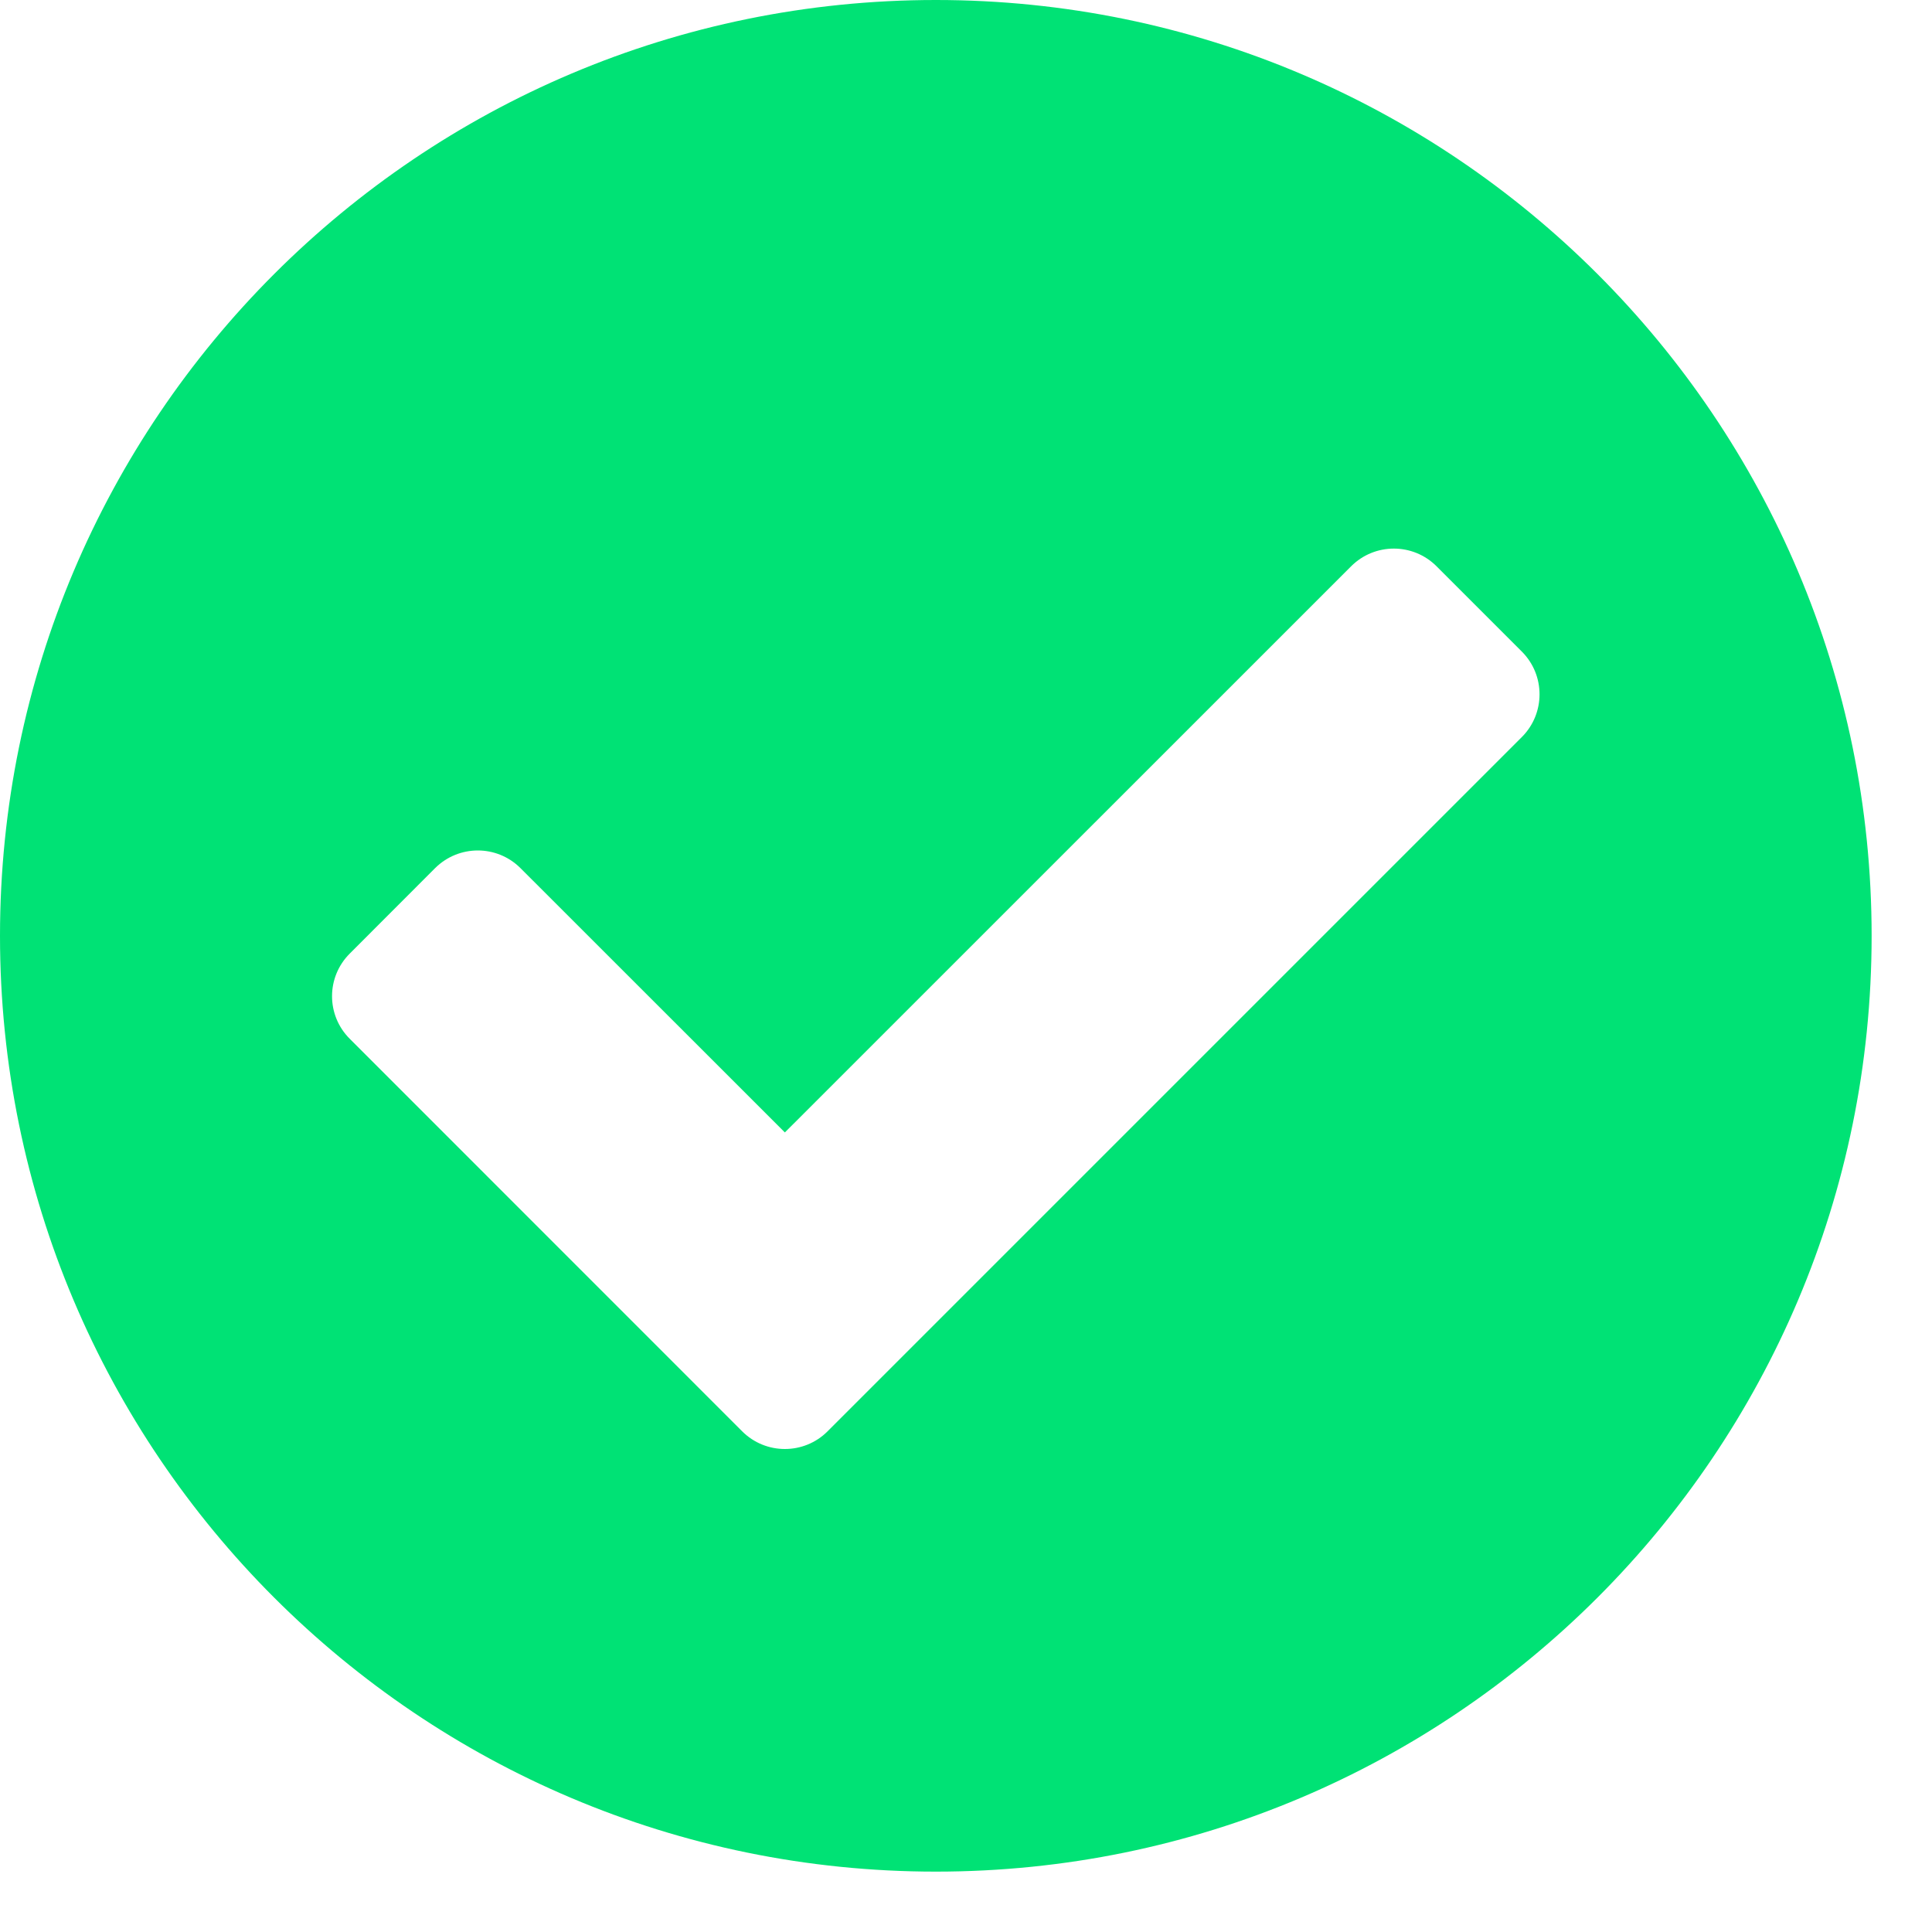
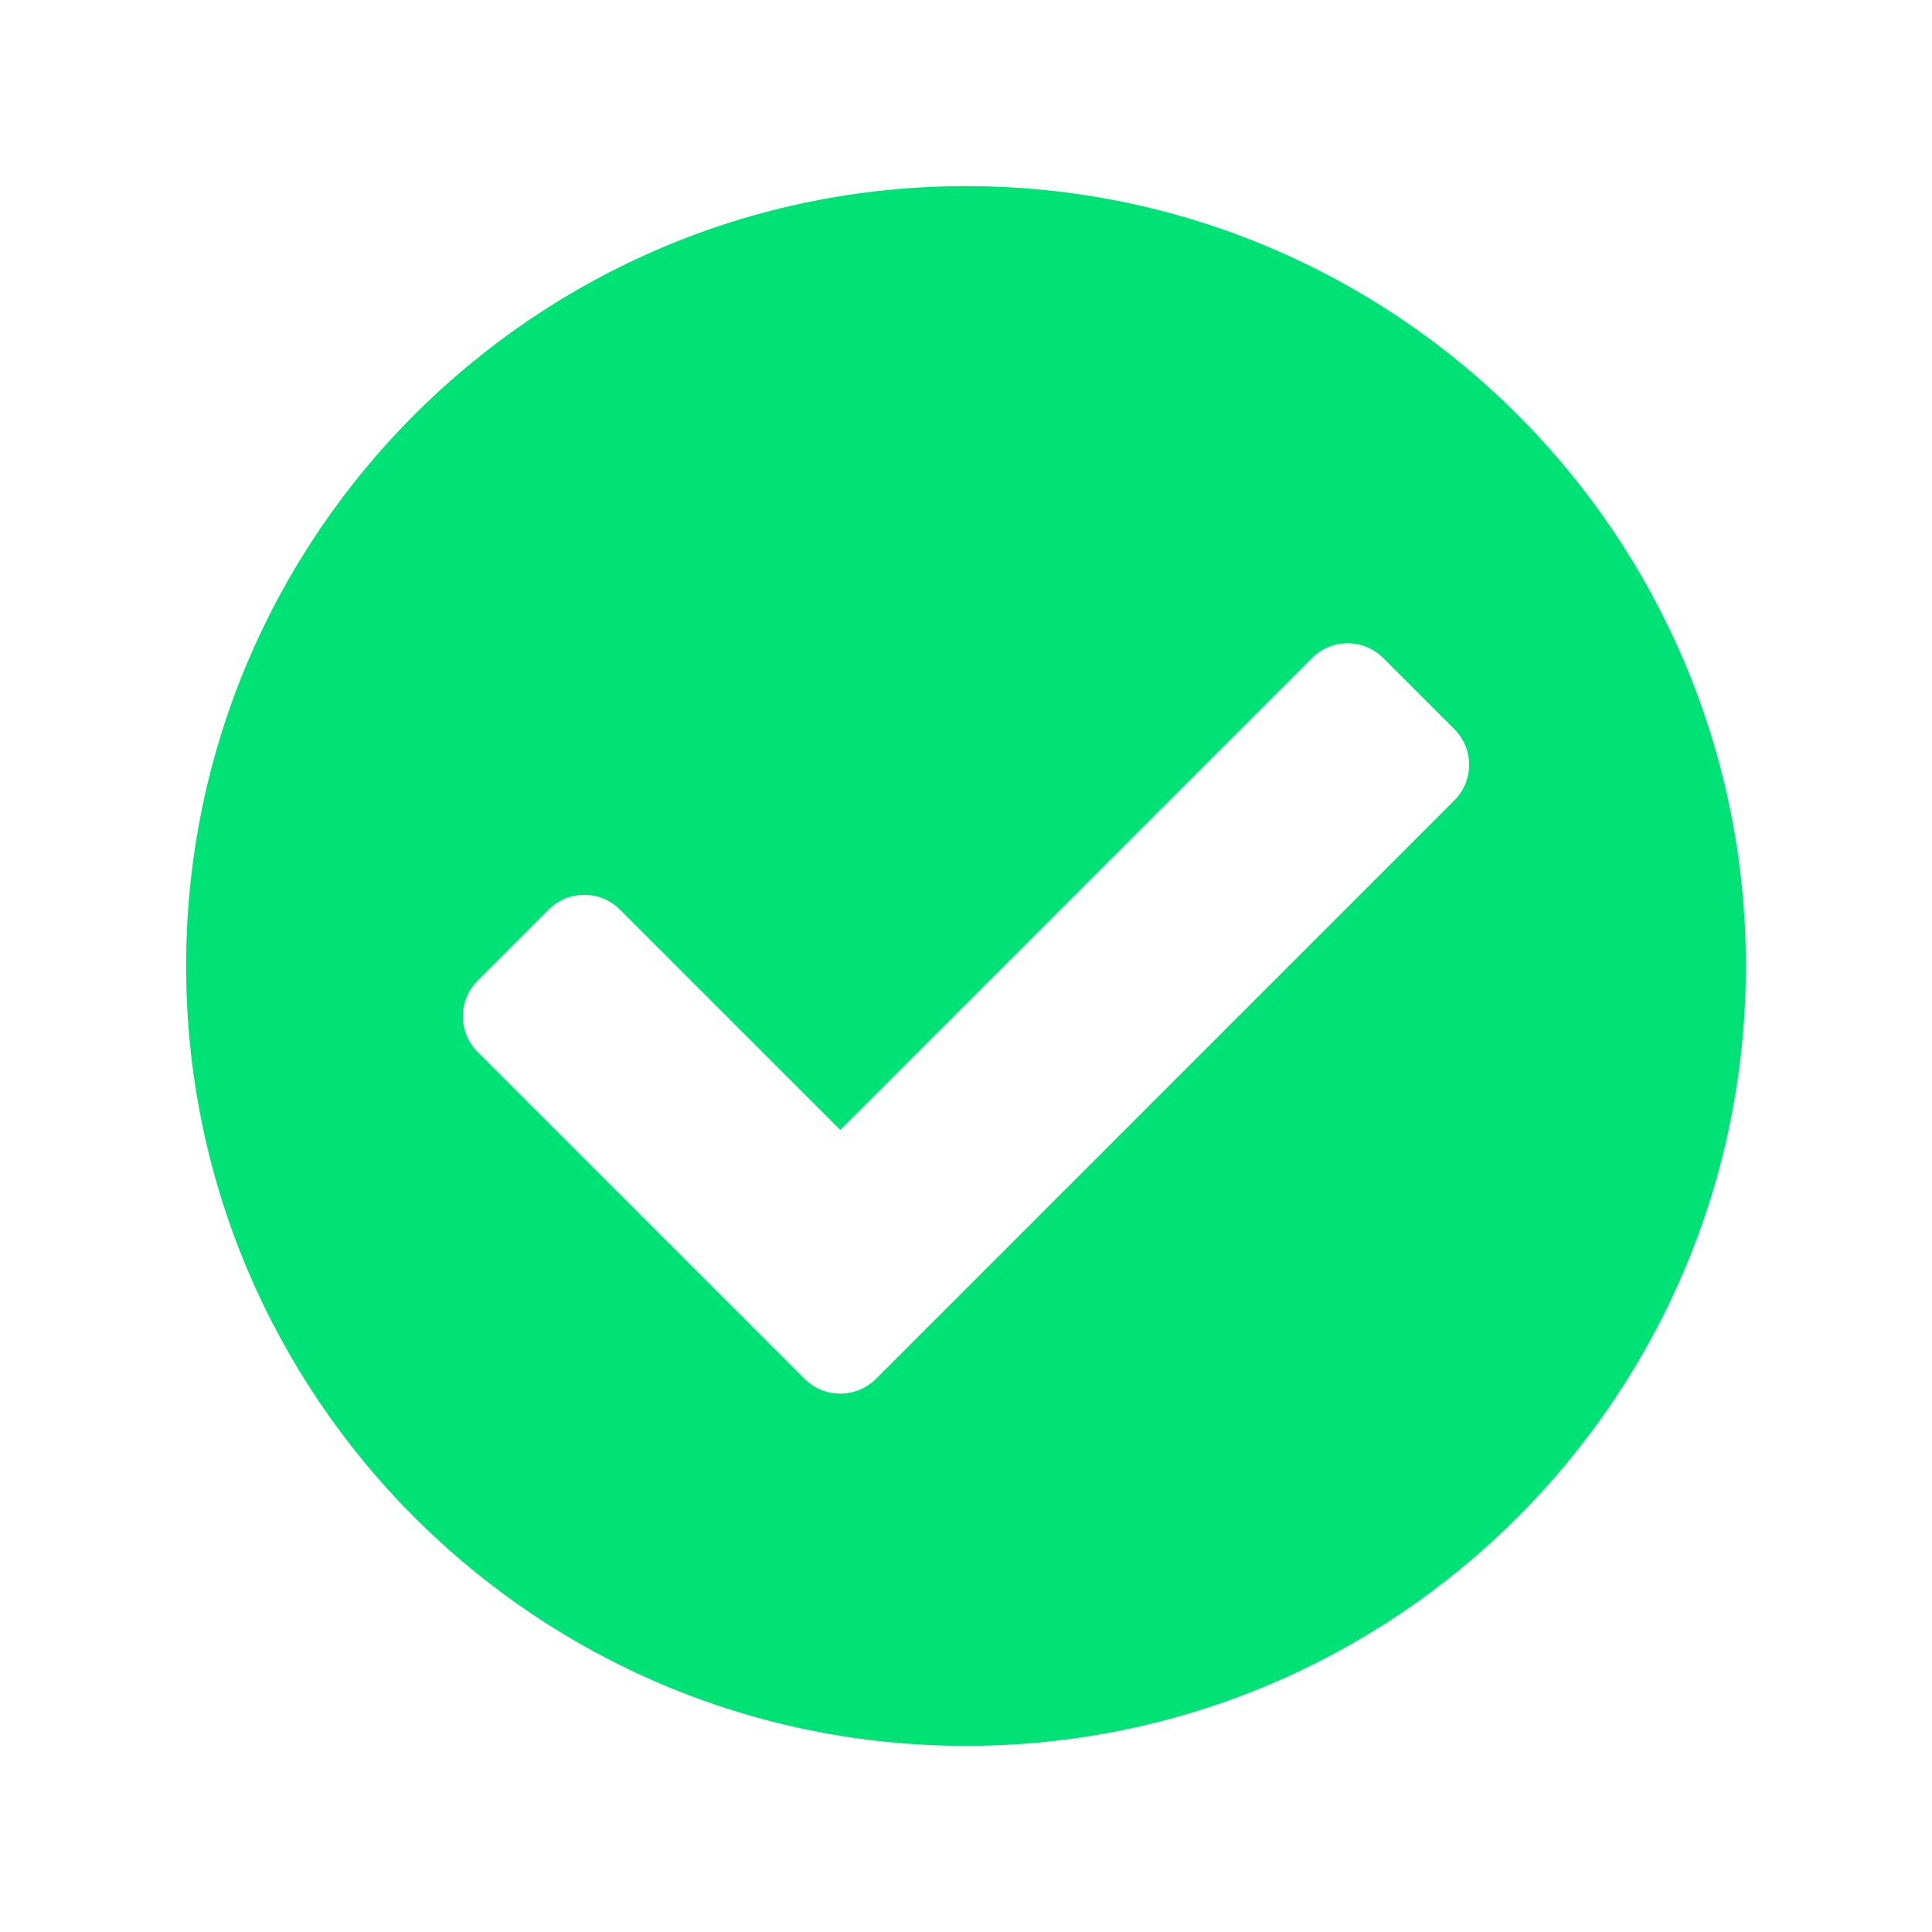
- <svg xmlns="http://www.w3.org/2000/svg" width="20" height="20" viewBox="0 0 20 20" fill="none">
-   <path d="M19.375 9.688C19.375 15.038 15.038 19.375 9.688 19.375C4.337 19.375 0 15.038 0 9.688C0 4.337 4.337 0 9.688 0C15.038 0 19.375 4.337 19.375 9.688ZM8.567 14.817L15.755 7.629C15.998 7.385 15.998 6.99 15.755 6.746L14.871 5.862C14.627 5.618 14.231 5.618 13.987 5.862L8.125 11.723L5.388 8.987C5.144 8.743 4.749 8.743 4.504 8.987L3.621 9.871C3.376 10.115 3.376 10.51 3.621 10.754L7.683 14.817C7.927 15.061 8.323 15.061 8.567 14.817Z" fill="#00E275" />
+ <svg xmlns="http://www.w3.org/2000/svg" width="24" height="24" viewBox="0 0 24 24" fill="none">
+   <path d="M21.688 12C21.688 17.35 17.35 21.688 12 21.688C6.65 21.688 2.312 17.35 2.312 12C2.312 6.65 6.65 2.312 12 2.312C17.35 2.312 21.688 6.65 21.688 12ZM10.88 17.13L18.067 9.942C18.311 9.698 18.311 9.302 18.067 9.058L17.183 8.174C16.939 7.93 16.543 7.93 16.299 8.174L10.438 14.036L7.701 11.299C7.457 11.055 7.061 11.055 6.817 11.299L5.933 12.183C5.689 12.427 5.689 12.823 5.933 13.067L9.996 17.129C10.24 17.373 10.635 17.373 10.88 17.13Z" fill="#00E275" />
</svg>
